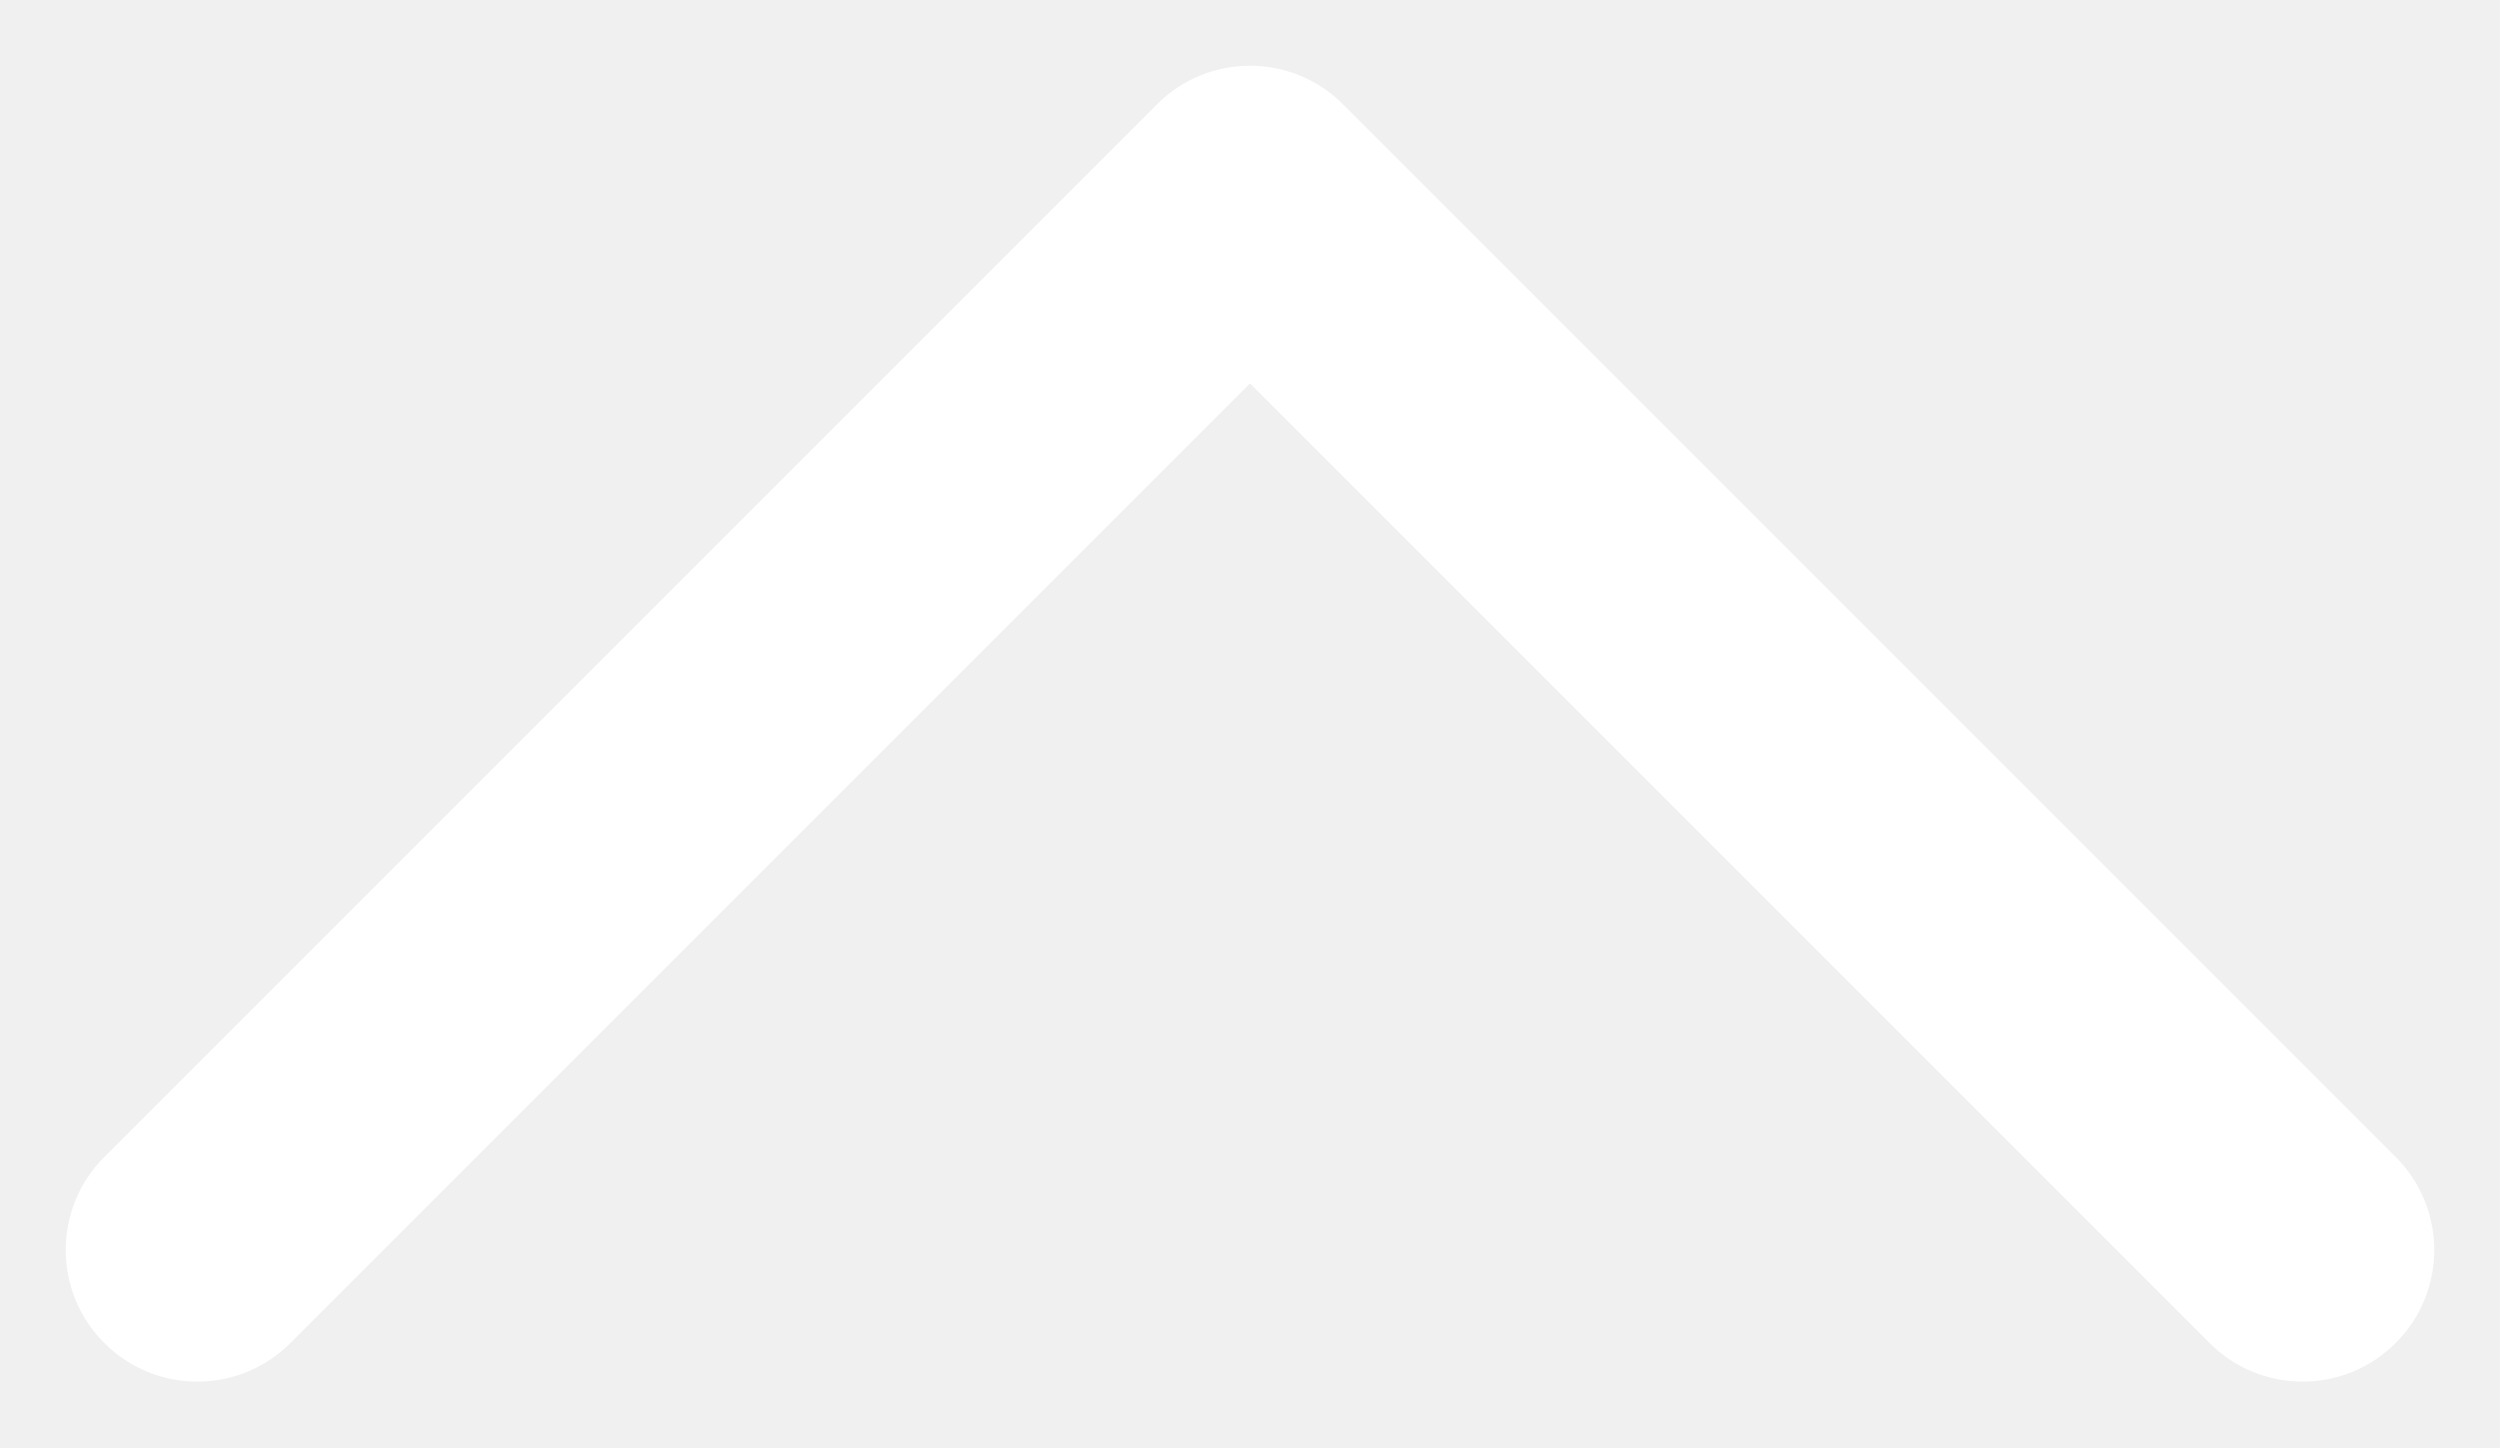
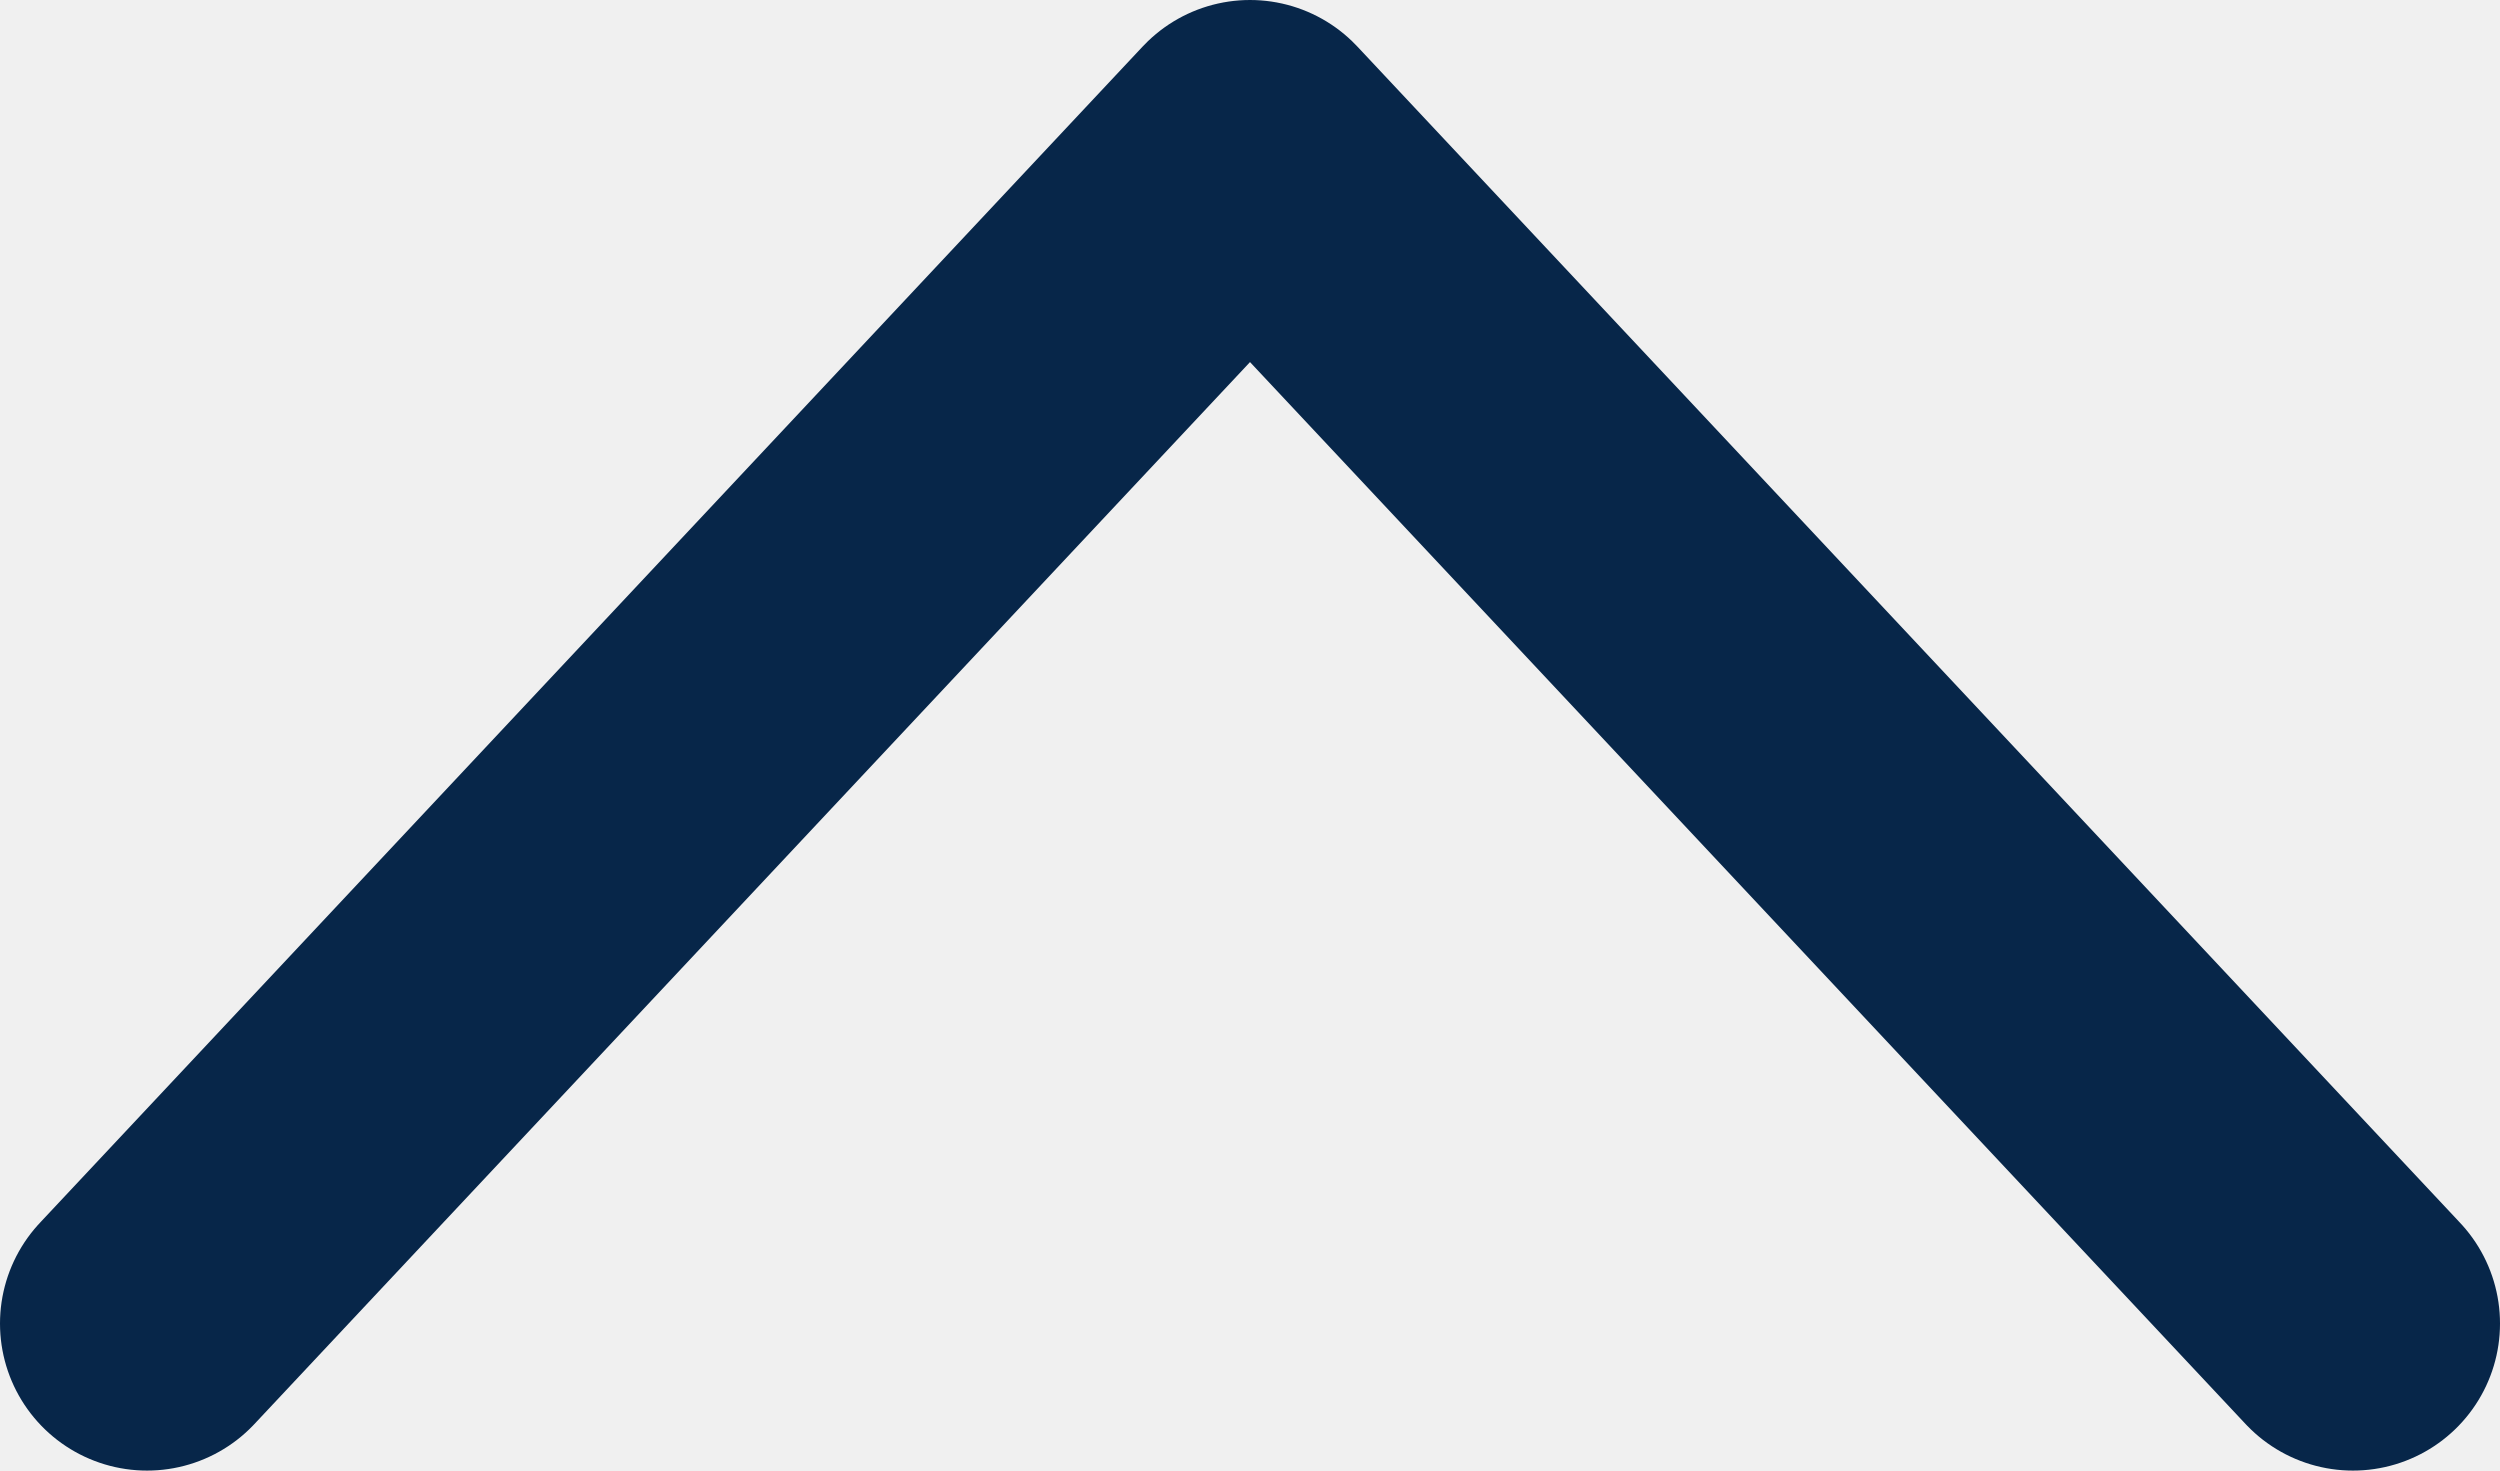
- <svg xmlns="http://www.w3.org/2000/svg" width="19" height="11" viewBox="0 0 19 11" fill="none">
-   <path d="M16.793 10.207C17.183 10.598 17.817 10.598 18.207 10.207C18.598 9.817 18.598 9.183 18.207 8.793L16.793 10.207ZM9.5 1.5L10.207 0.793C9.817 0.402 9.183 0.402 8.793 0.793L9.5 1.5ZM0.793 8.793C0.402 9.183 0.402 9.817 0.793 10.207C1.183 10.598 1.817 10.598 2.207 10.207L0.793 8.793ZM18.207 8.793L10.207 0.793L8.793 2.207L16.793 10.207L18.207 8.793ZM8.793 0.793L0.793 8.793L2.207 10.207L10.207 2.207L8.793 0.793Z" fill="white" />
+ <svg xmlns="http://www.w3.org/2000/svg" width="17" height="10" viewBox="0 0 17 10" fill="none">
+   <path d="M1 9L8.5 1L16 9" stroke="#072649" stroke-width="2" stroke-miterlimit="10" stroke-linecap="round" stroke-linejoin="round" />
</svg>
